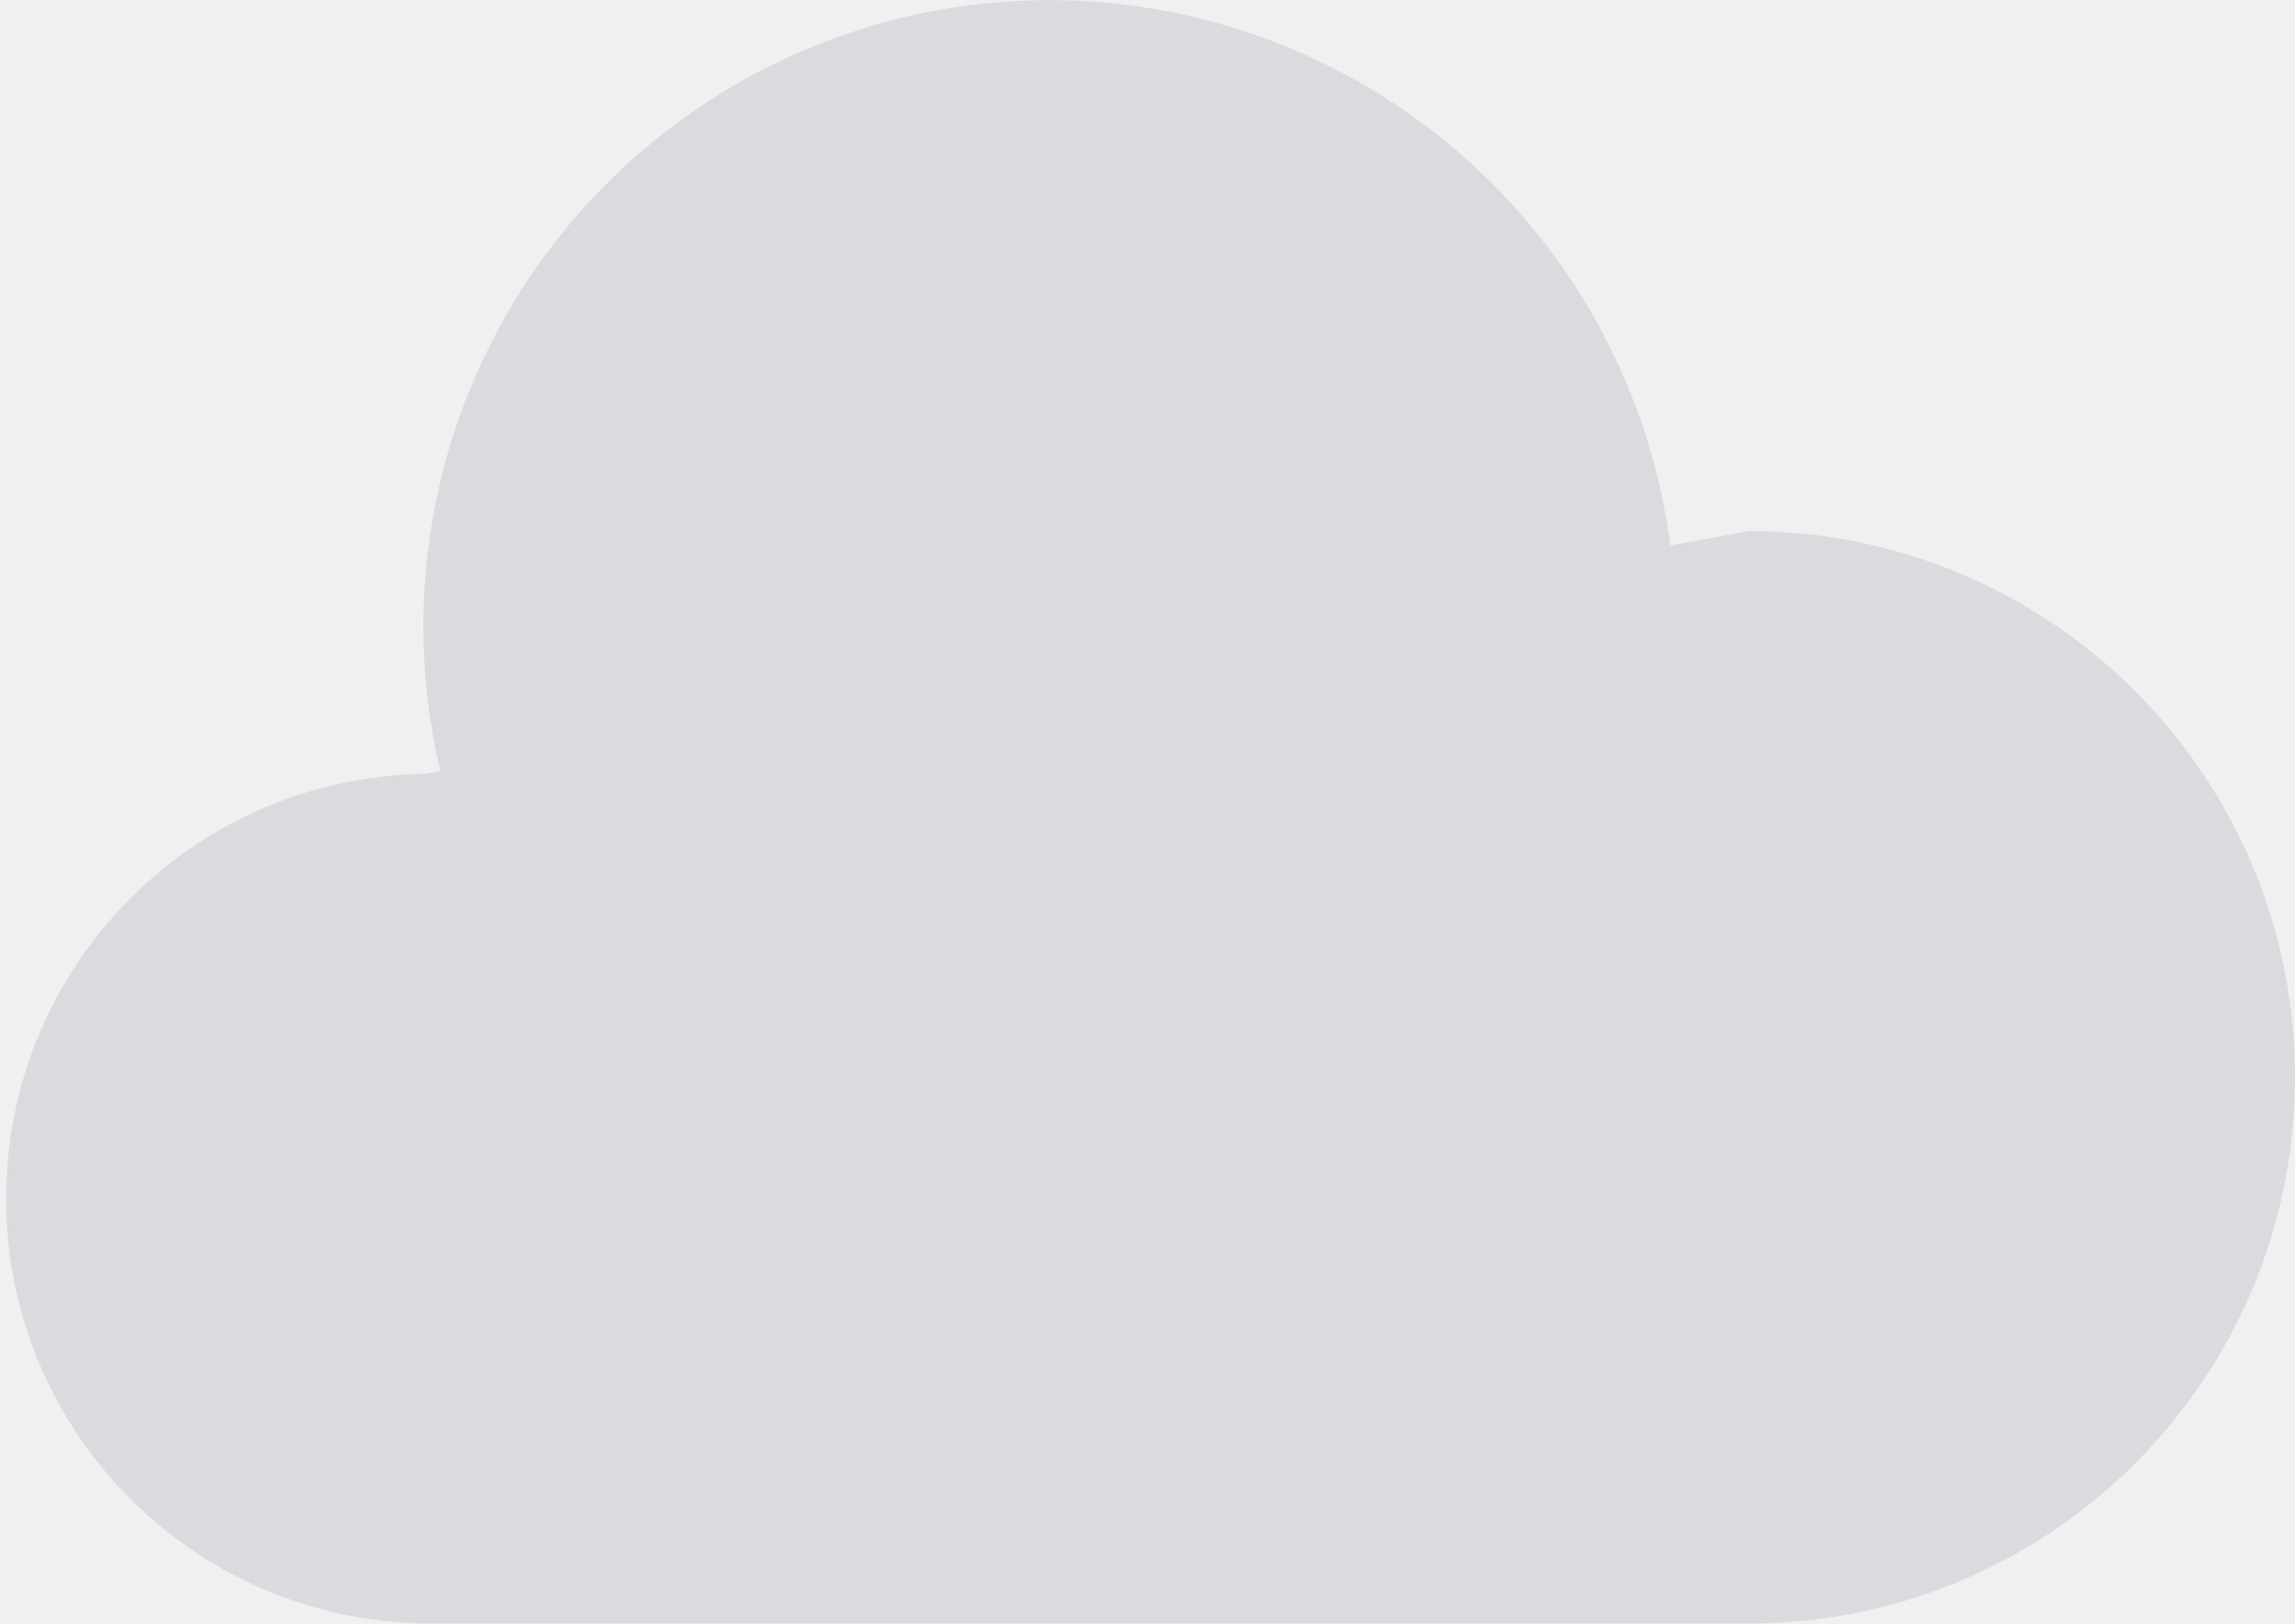
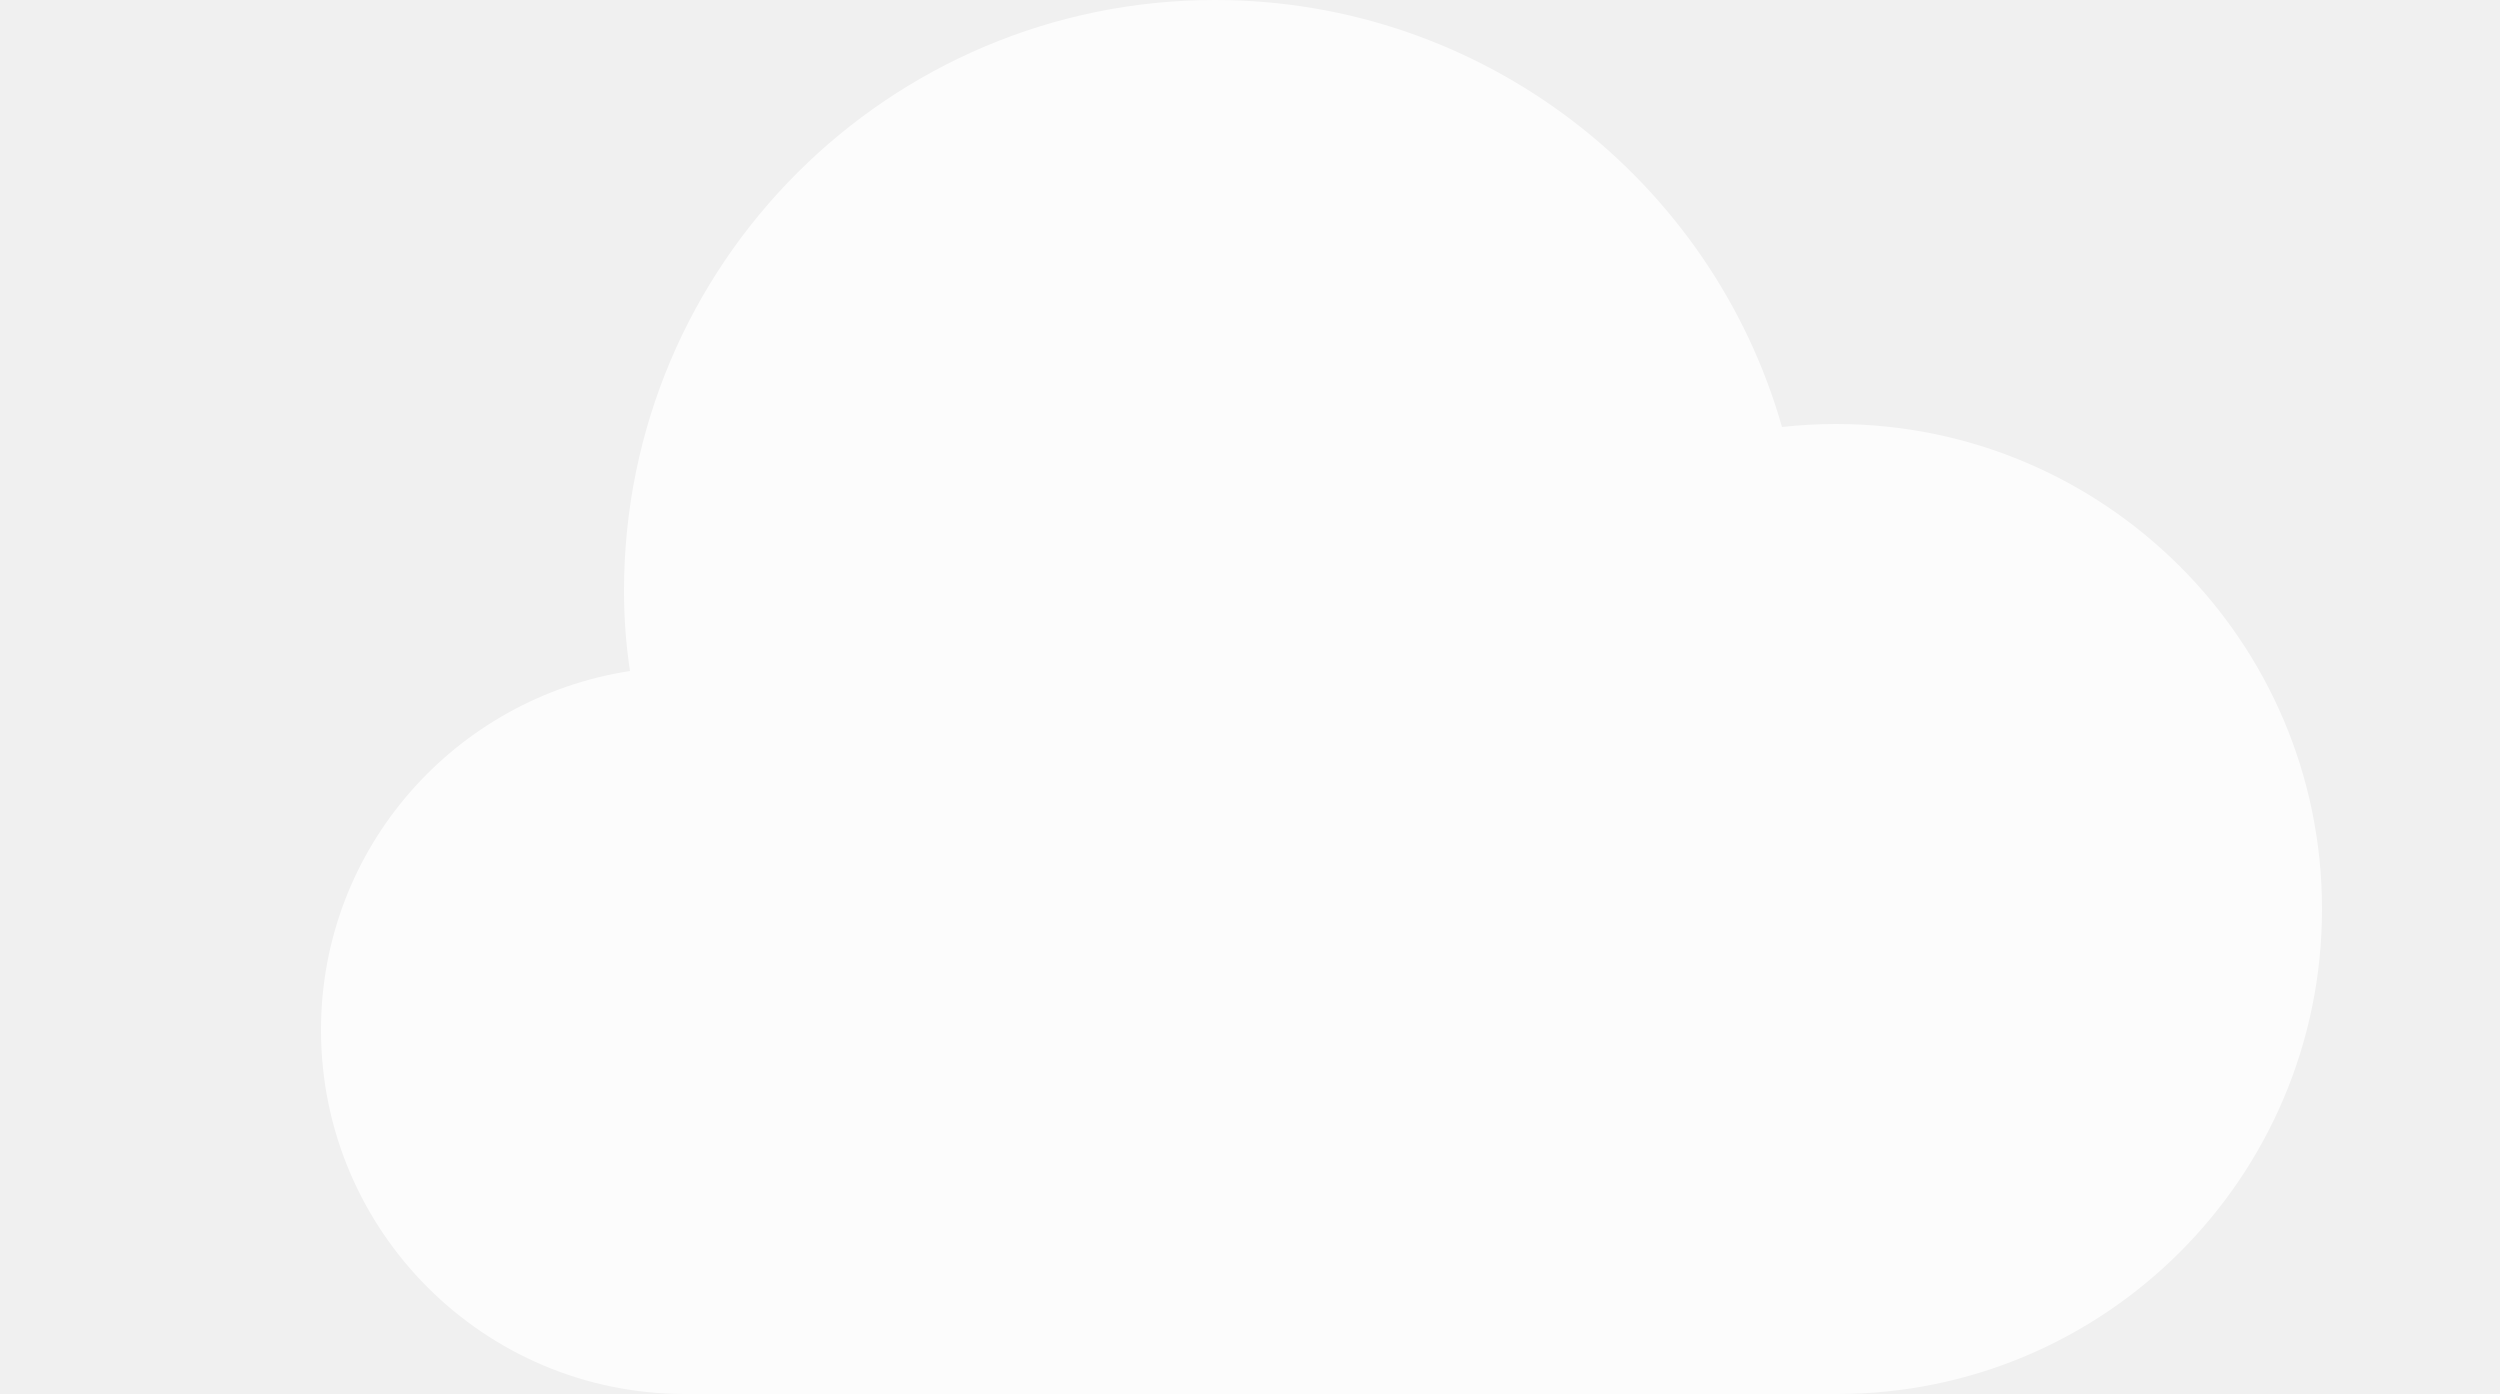
- <svg xmlns="http://www.w3.org/2000/svg" id="Layer_1" data-name="Layer 1" viewBox="0 0 254.44 179.98">
-   <defs>
-     <style>.cls-1{fill:#dadbdf;}</style>
-   </defs>
-   <path class="cls-1" d="M194.46,96.19l-8.71,1.59a69.41,69.41,0,1,0-136.36,25l-1.73.32a47.1,47.1,0,0,0,0,94.19h146.8a60.55,60.55,0,0,0,0-121.1Z" transform="translate(-0.57 -37.31)" />
+ <svg xmlns="http://www.w3.org/2000/svg" version="1.1" id="Laag_1" x="0px" y="0px" viewBox="0 0 250 139.4" style="enable-background:new 0 0 250 139.4;" xml:space="preserve">
+   <style type="text/css">
+ 	.st0{opacity:0.8;fill:#FFFFFF;enable-background:new    ;}
+ </style>
+   <g id="Layer_1">
+ </g>
+   <g id="iOS_UI_Kit">
+     <path id="XMLID_1_" class="st0" d="M183.6,42.4c-1.8,0-3.6,0.1-5.4,0.3C171.2,18.1,148.4,0,121.5,0C88.9,0,62.4,26.4,62.4,59.1   c0,2.7,0.2,5.4,0.6,8C45.5,69.8,32.1,84.8,32.1,103c0,20.1,16.3,36.4,36.4,36.4h115.2c26.8,0,48.5-21.7,48.5-48.5   S210.4,42.4,183.6,42.4z" />
+   </g>
</svg>
